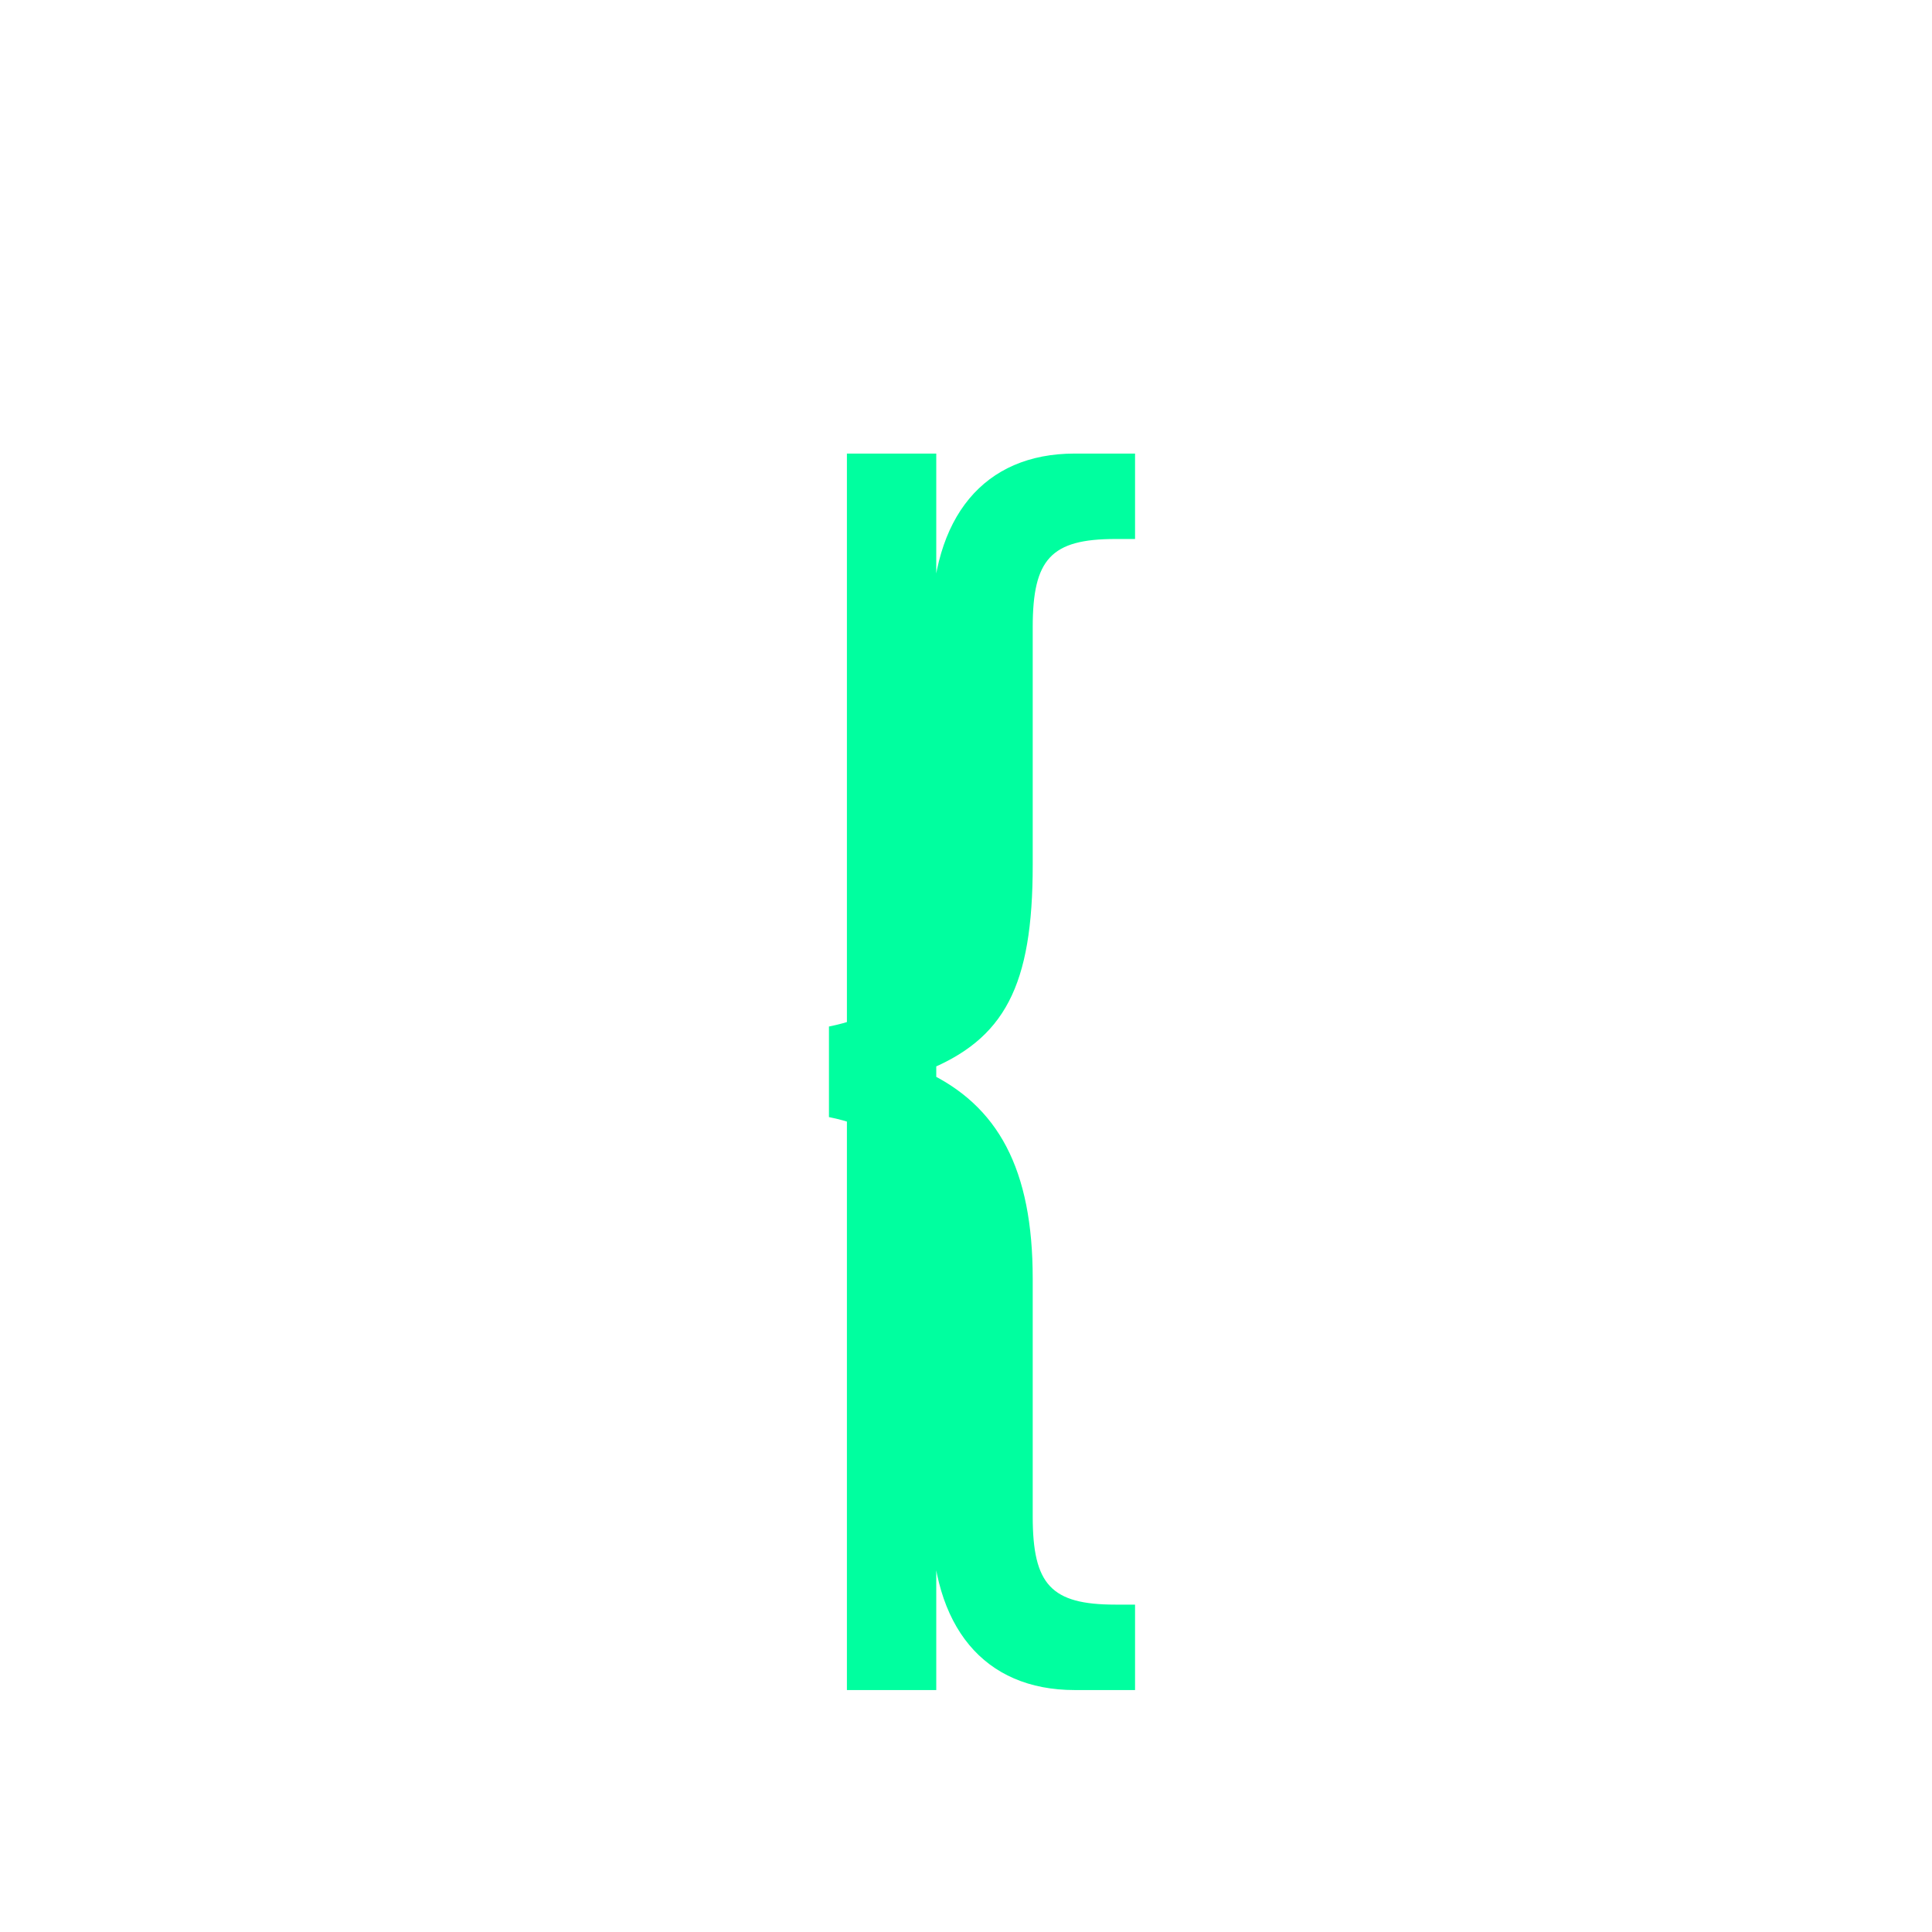
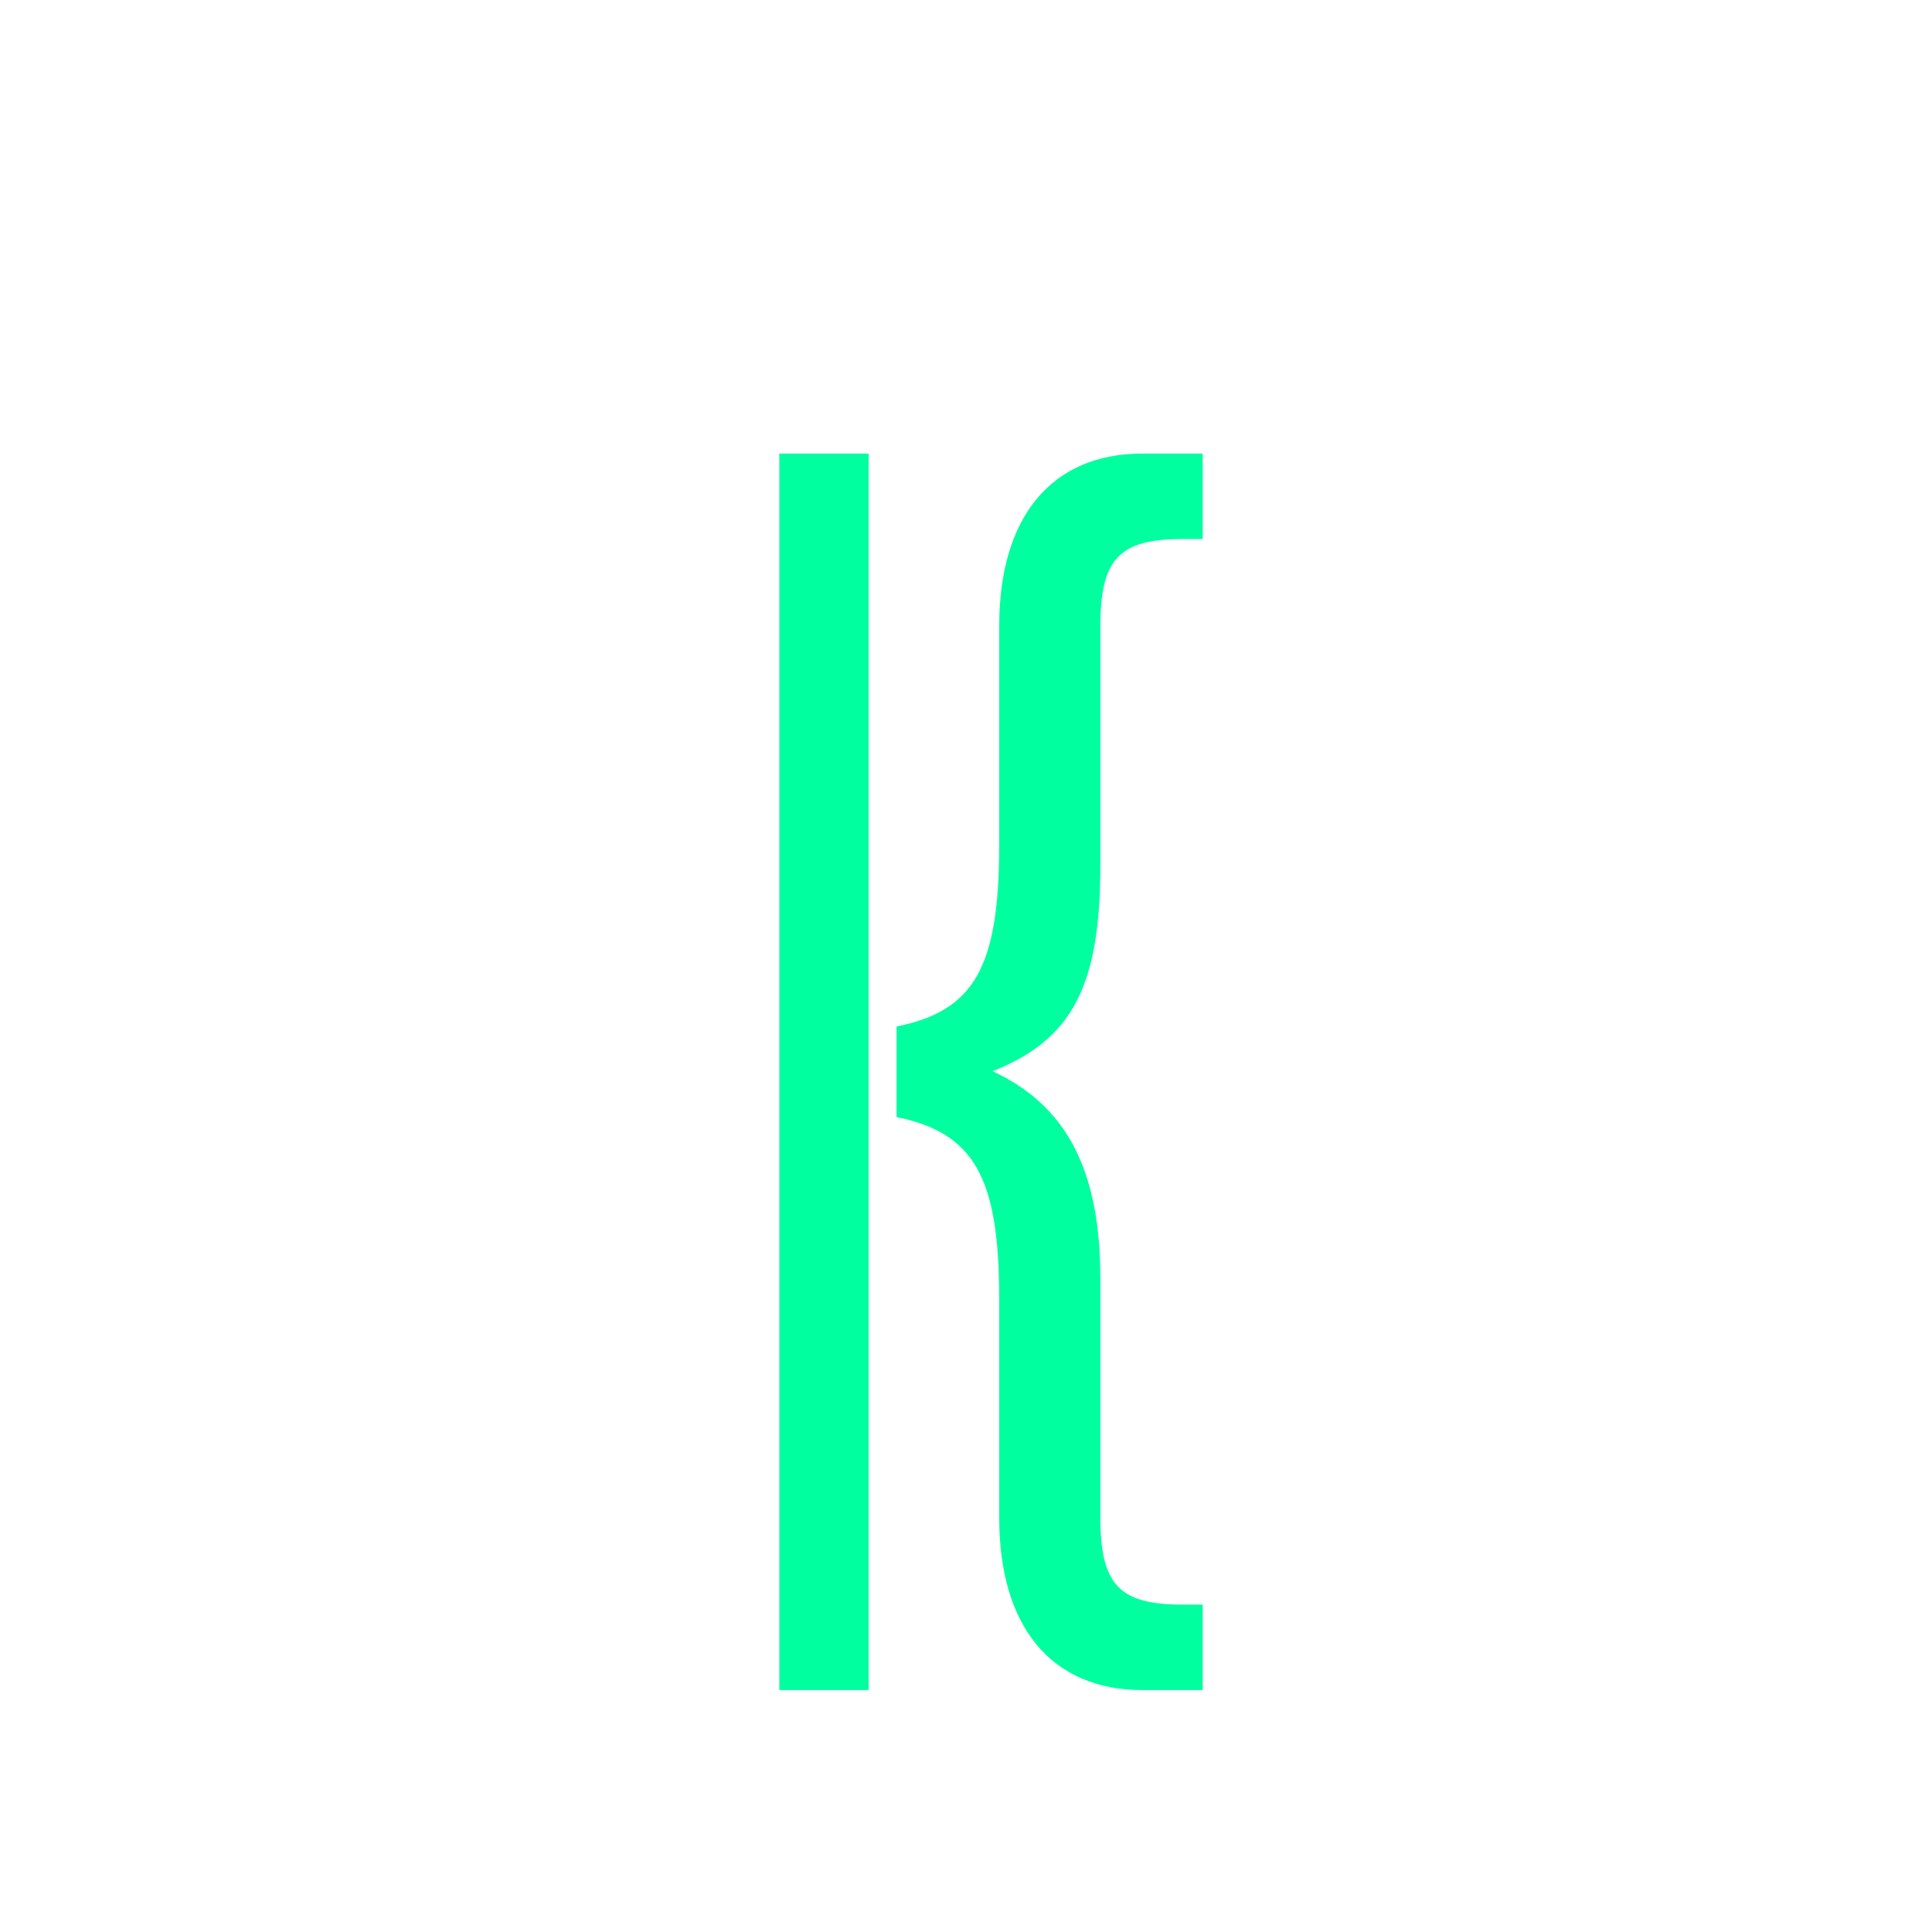
<svg xmlns="http://www.w3.org/2000/svg" viewBox="0 0 100 100">
-   <text x="50%" y="50%" dominant-baseline="middle" text-anchor="middle" font-family="'IBM Plex Sans', 'Helvetica Neue', sans-serif" font-size="68" font-weight="500" fill="#00ff9f" letter-spacing="-15">|{</text>
+   <text x="50%" y="50%" dominant-baseline="middle" text-anchor="middle" font-family="'IBM Plex Sans', 'Helvetica Neue', sans-serif" font-size="68" font-weight="500" fill="#00ff9f" letter-spacing="-8">|{</text>
</svg>
